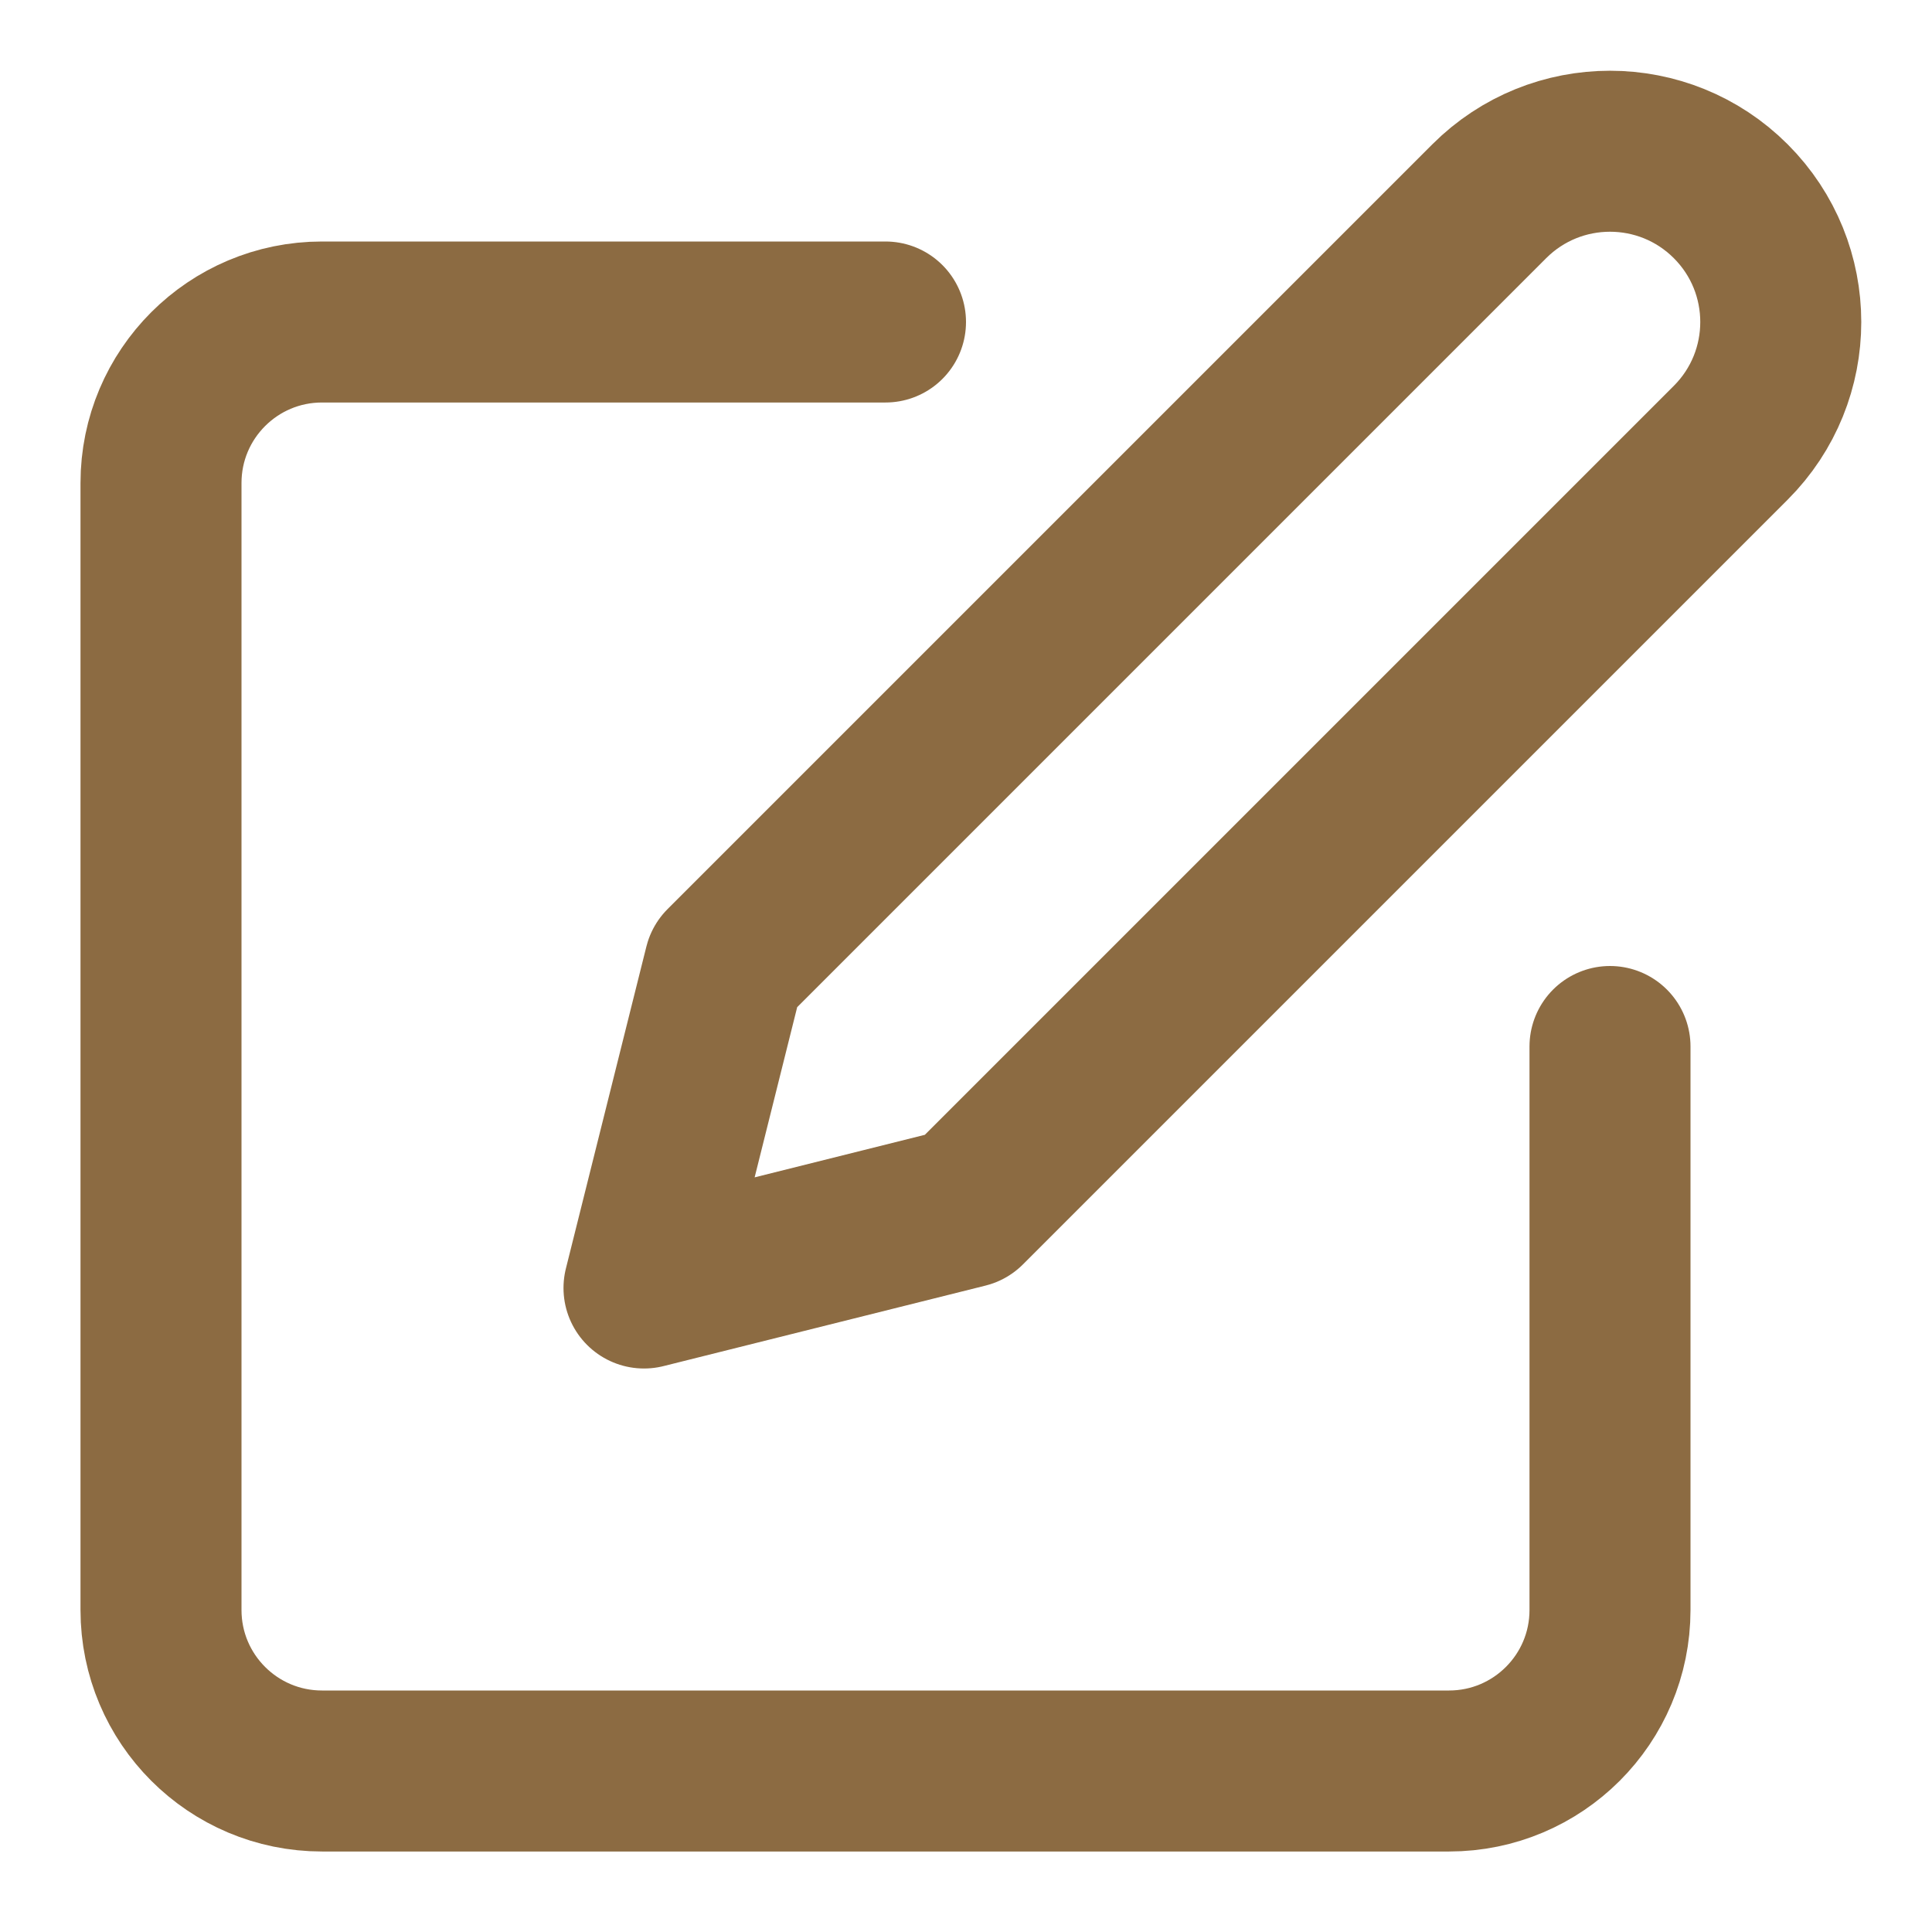
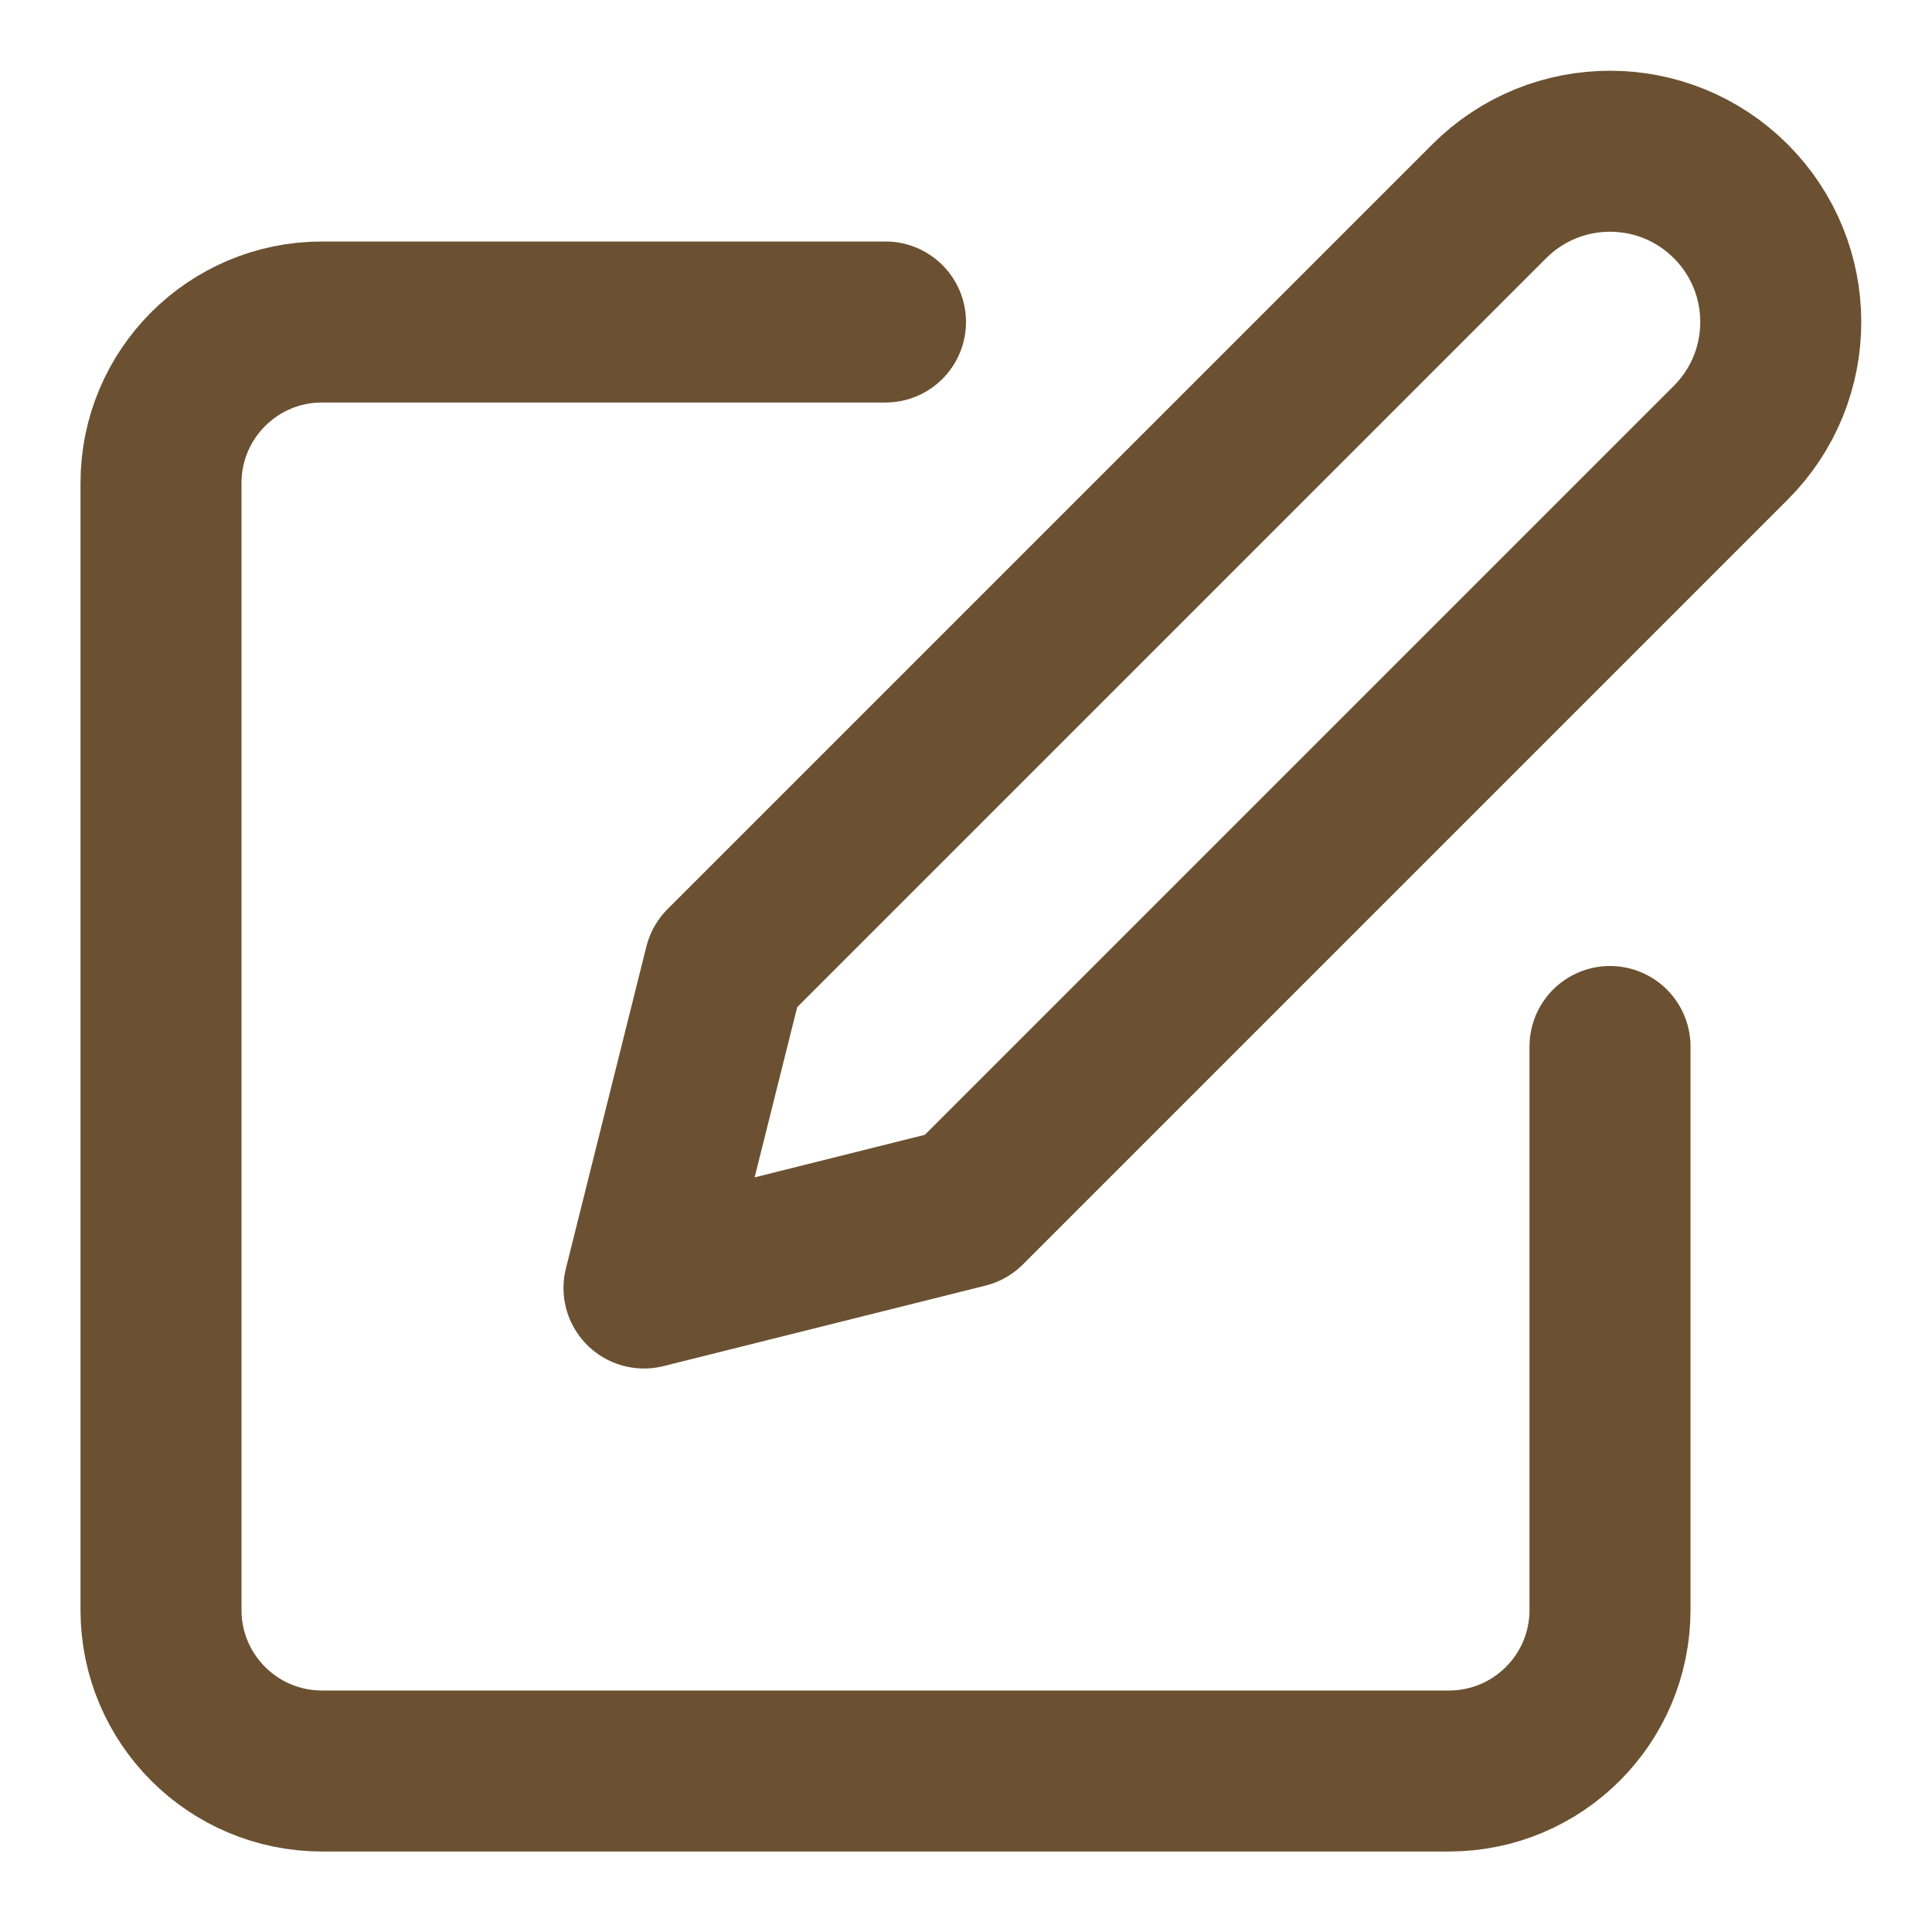
- <svg xmlns="http://www.w3.org/2000/svg" width="24" height="24" viewBox="0 0 24 24" fill="none" stroke="#8C6B42" stroke-width="2" stroke-linecap="round" stroke-linejoin="round" class="feather feather-edit">
+ <svg xmlns="http://www.w3.org/2000/svg" width="24" height="24" viewBox="0 0 24 24" fill="none" stroke="#6b5131" stroke-width="2" stroke-linecap="round" stroke-linejoin="round" class="feather feather-edit">
  <path d="M11 4H4a2 2 0 0 0-2 2v14a2 2 0 0 0 2 2h14a2 2 0 0 0 2-2v-7" />
  <path d="M18.5 2.5a2.121 2.121 0 0 1 3 3L12 15l-4 1 1-4 9.5-9.5z" />
</svg>
